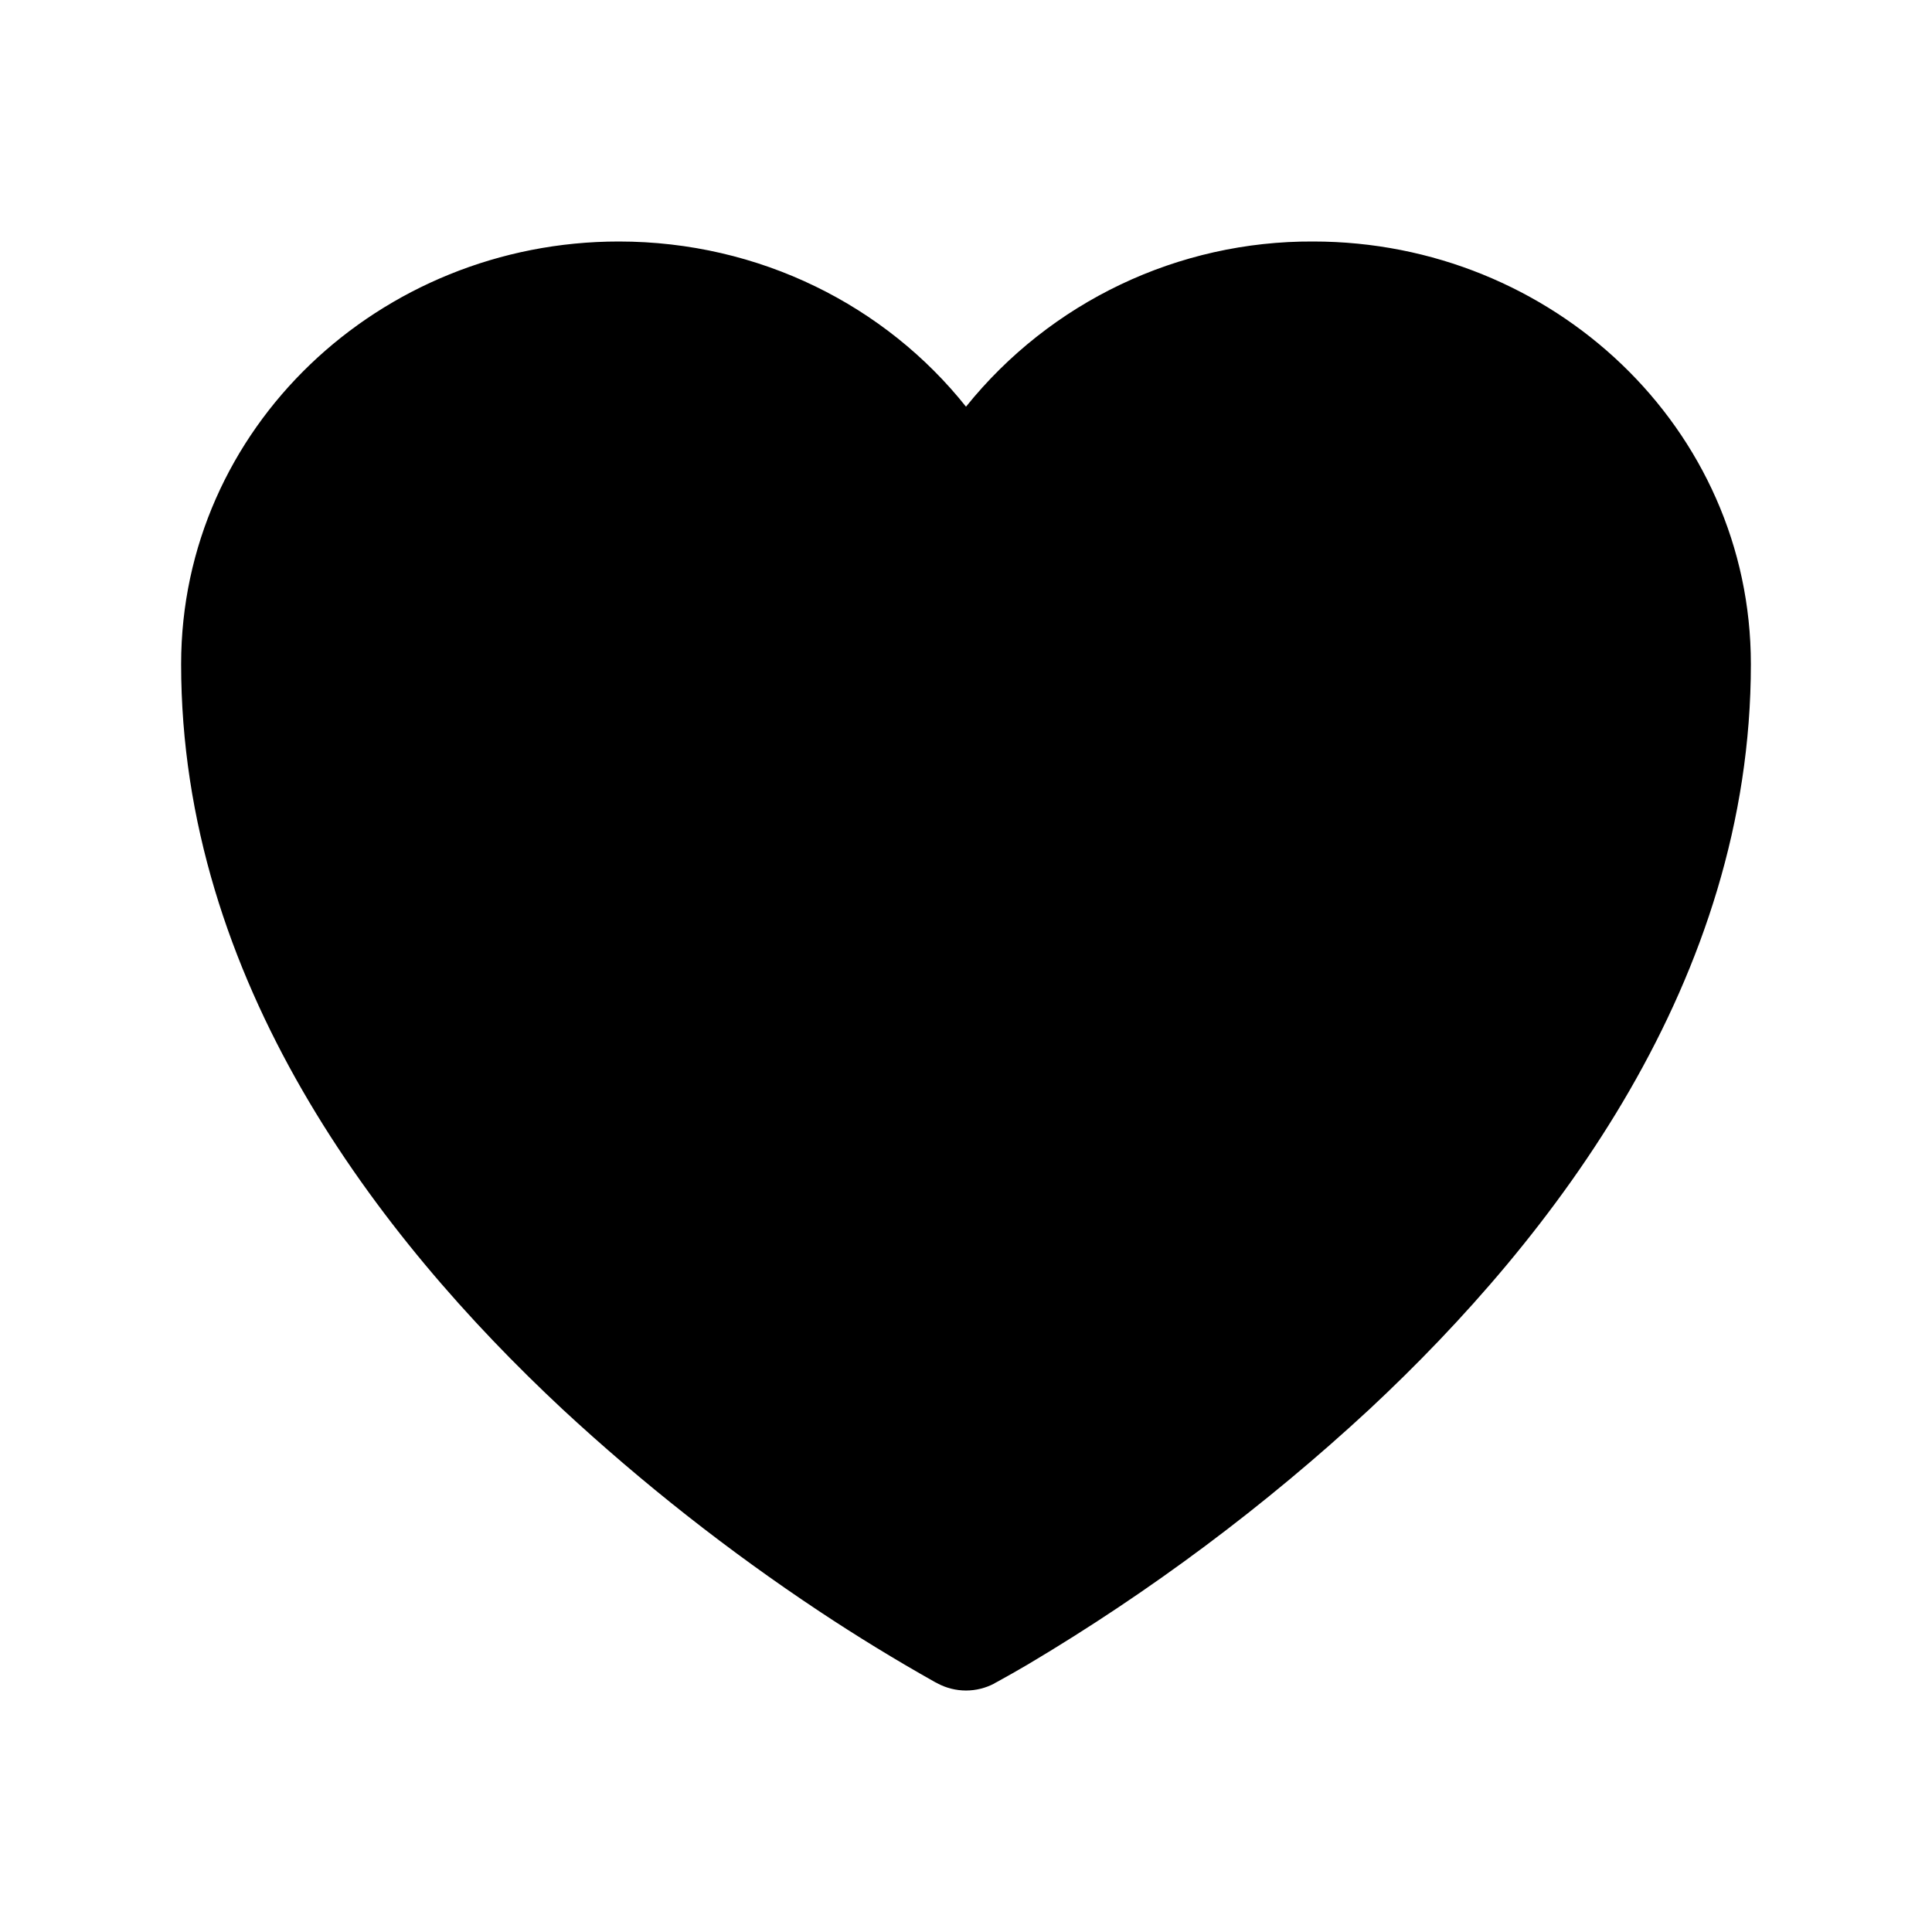
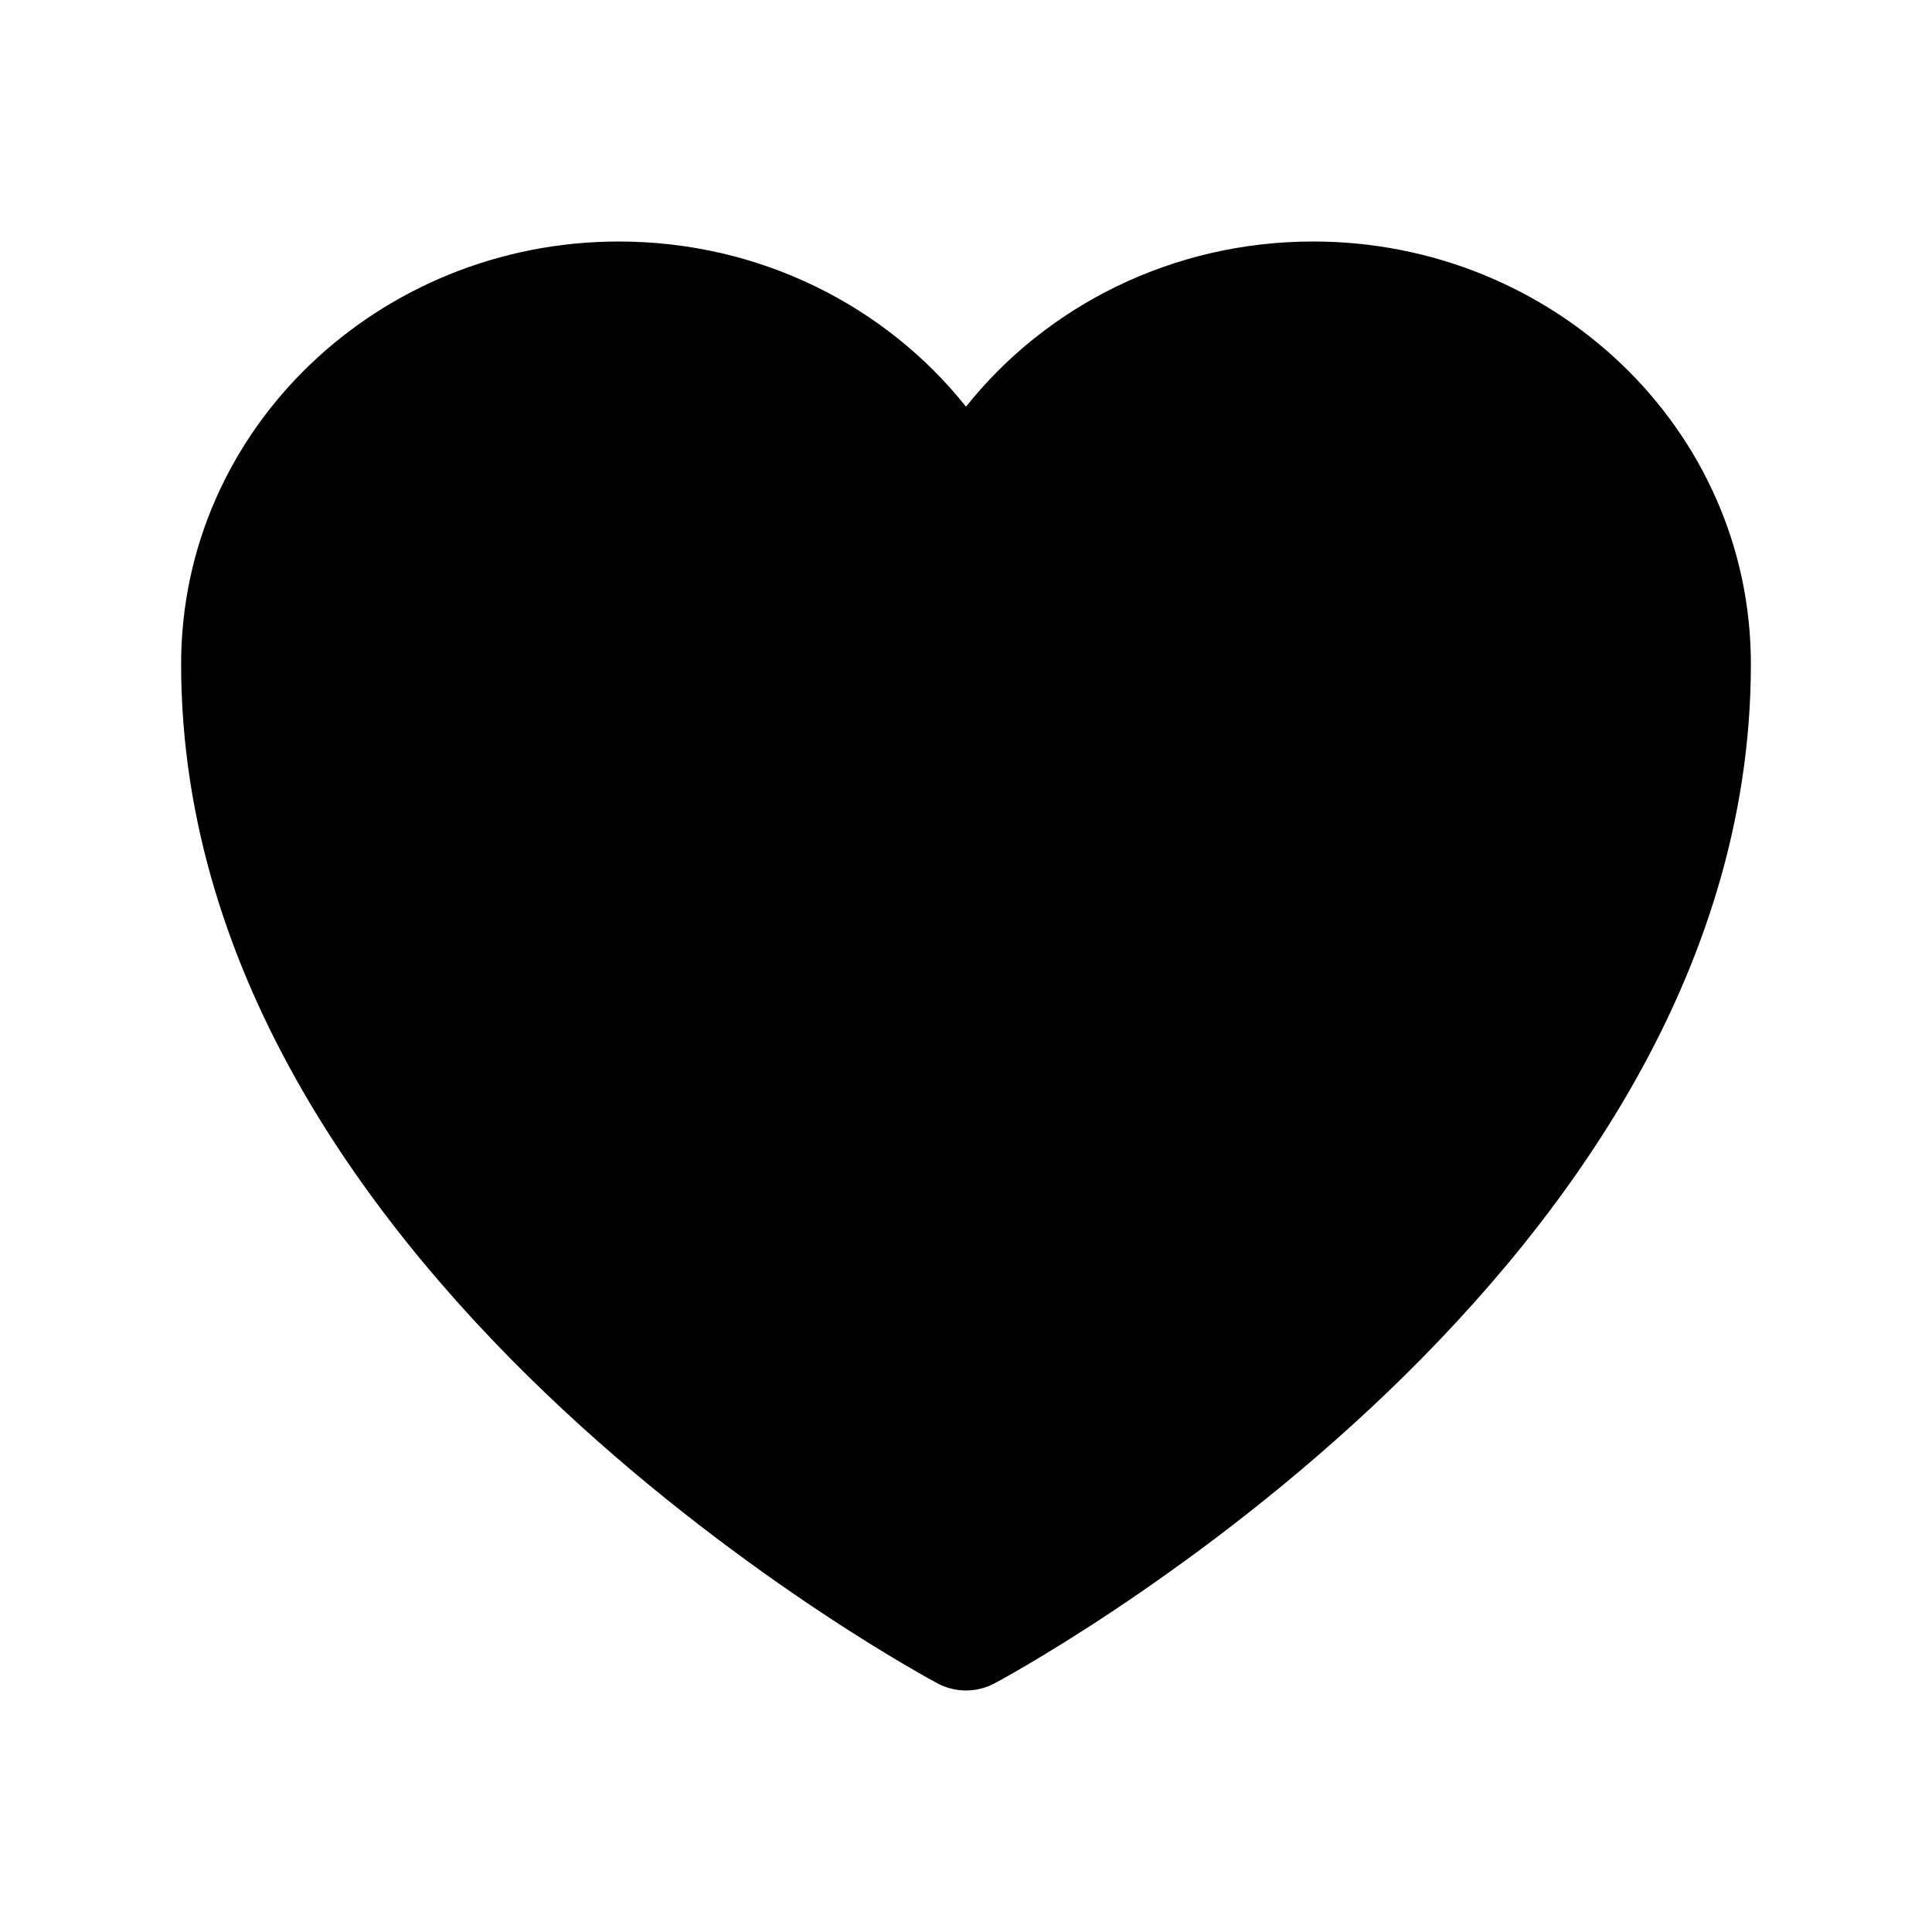
- <svg xmlns="http://www.w3.org/2000/svg" id="favorites" width="20" height="20" fill="currentcolor">
-   <path d="m9.704 17.425-.005-.002-.02-.01a19.102 19.102 0 0 1-1.198-.733 20.98 20.98 0 0 1-2.657-2.091C3.907 12.8 1.875 10.146 1.875 6.875c0-2.44 2.053-4.375 4.531-4.375 1.458 0 2.763.666 3.594 1.71a4.583 4.583 0 0 1 3.594-1.71c2.478 0 4.531 1.935 4.531 4.375 0 3.27-2.032 5.926-3.949 7.714a20.989 20.989 0 0 1-3.537 2.642 12.325 12.325 0 0 1-.319.181l-.019.01-.005.003-.002.002a.627.627 0 0 1-.588 0l-.002-.002Z" stroke="#currentcolor" fill="currentcolor" stroke-width="1.5" stroke-linejoin="round" />
+ <svg xmlns="http://www.w3.org/2000/svg" id="favorites" width="20" height="20" viewBox="0 0 20 20">
+   <path d="M9.704 17.425L9.699 17.423L9.68 17.412C9.664 17.404 9.641 17.391 9.611 17.375C9.552 17.342 9.468 17.294 9.361 17.231C9.147 17.105 8.844 16.92 8.482 16.679C7.759 16.198 6.793 15.492 5.824 14.589C3.907 12.801 1.875 10.146 1.875 6.875C1.875 4.435 3.928 2.5 6.406 2.5C7.864 2.5 9.169 3.166 10 4.21C10.831 3.166 12.136 2.5 13.594 2.5C16.072 2.5 18.125 4.435 18.125 6.875C18.125 10.146 16.093 12.801 14.176 14.589C13.207 15.492 12.241 16.198 11.518 16.679C11.156 16.92 10.853 17.105 10.639 17.231C10.532 17.294 10.448 17.342 10.389 17.375C10.359 17.391 10.336 17.404 10.32 17.412L10.301 17.423L10.296 17.425L10.294 17.427C10.11 17.524 9.89 17.524 9.706 17.427L9.704 17.425Z" stroke-width="1.5" stroke-linejoin="round" />
</svg>
